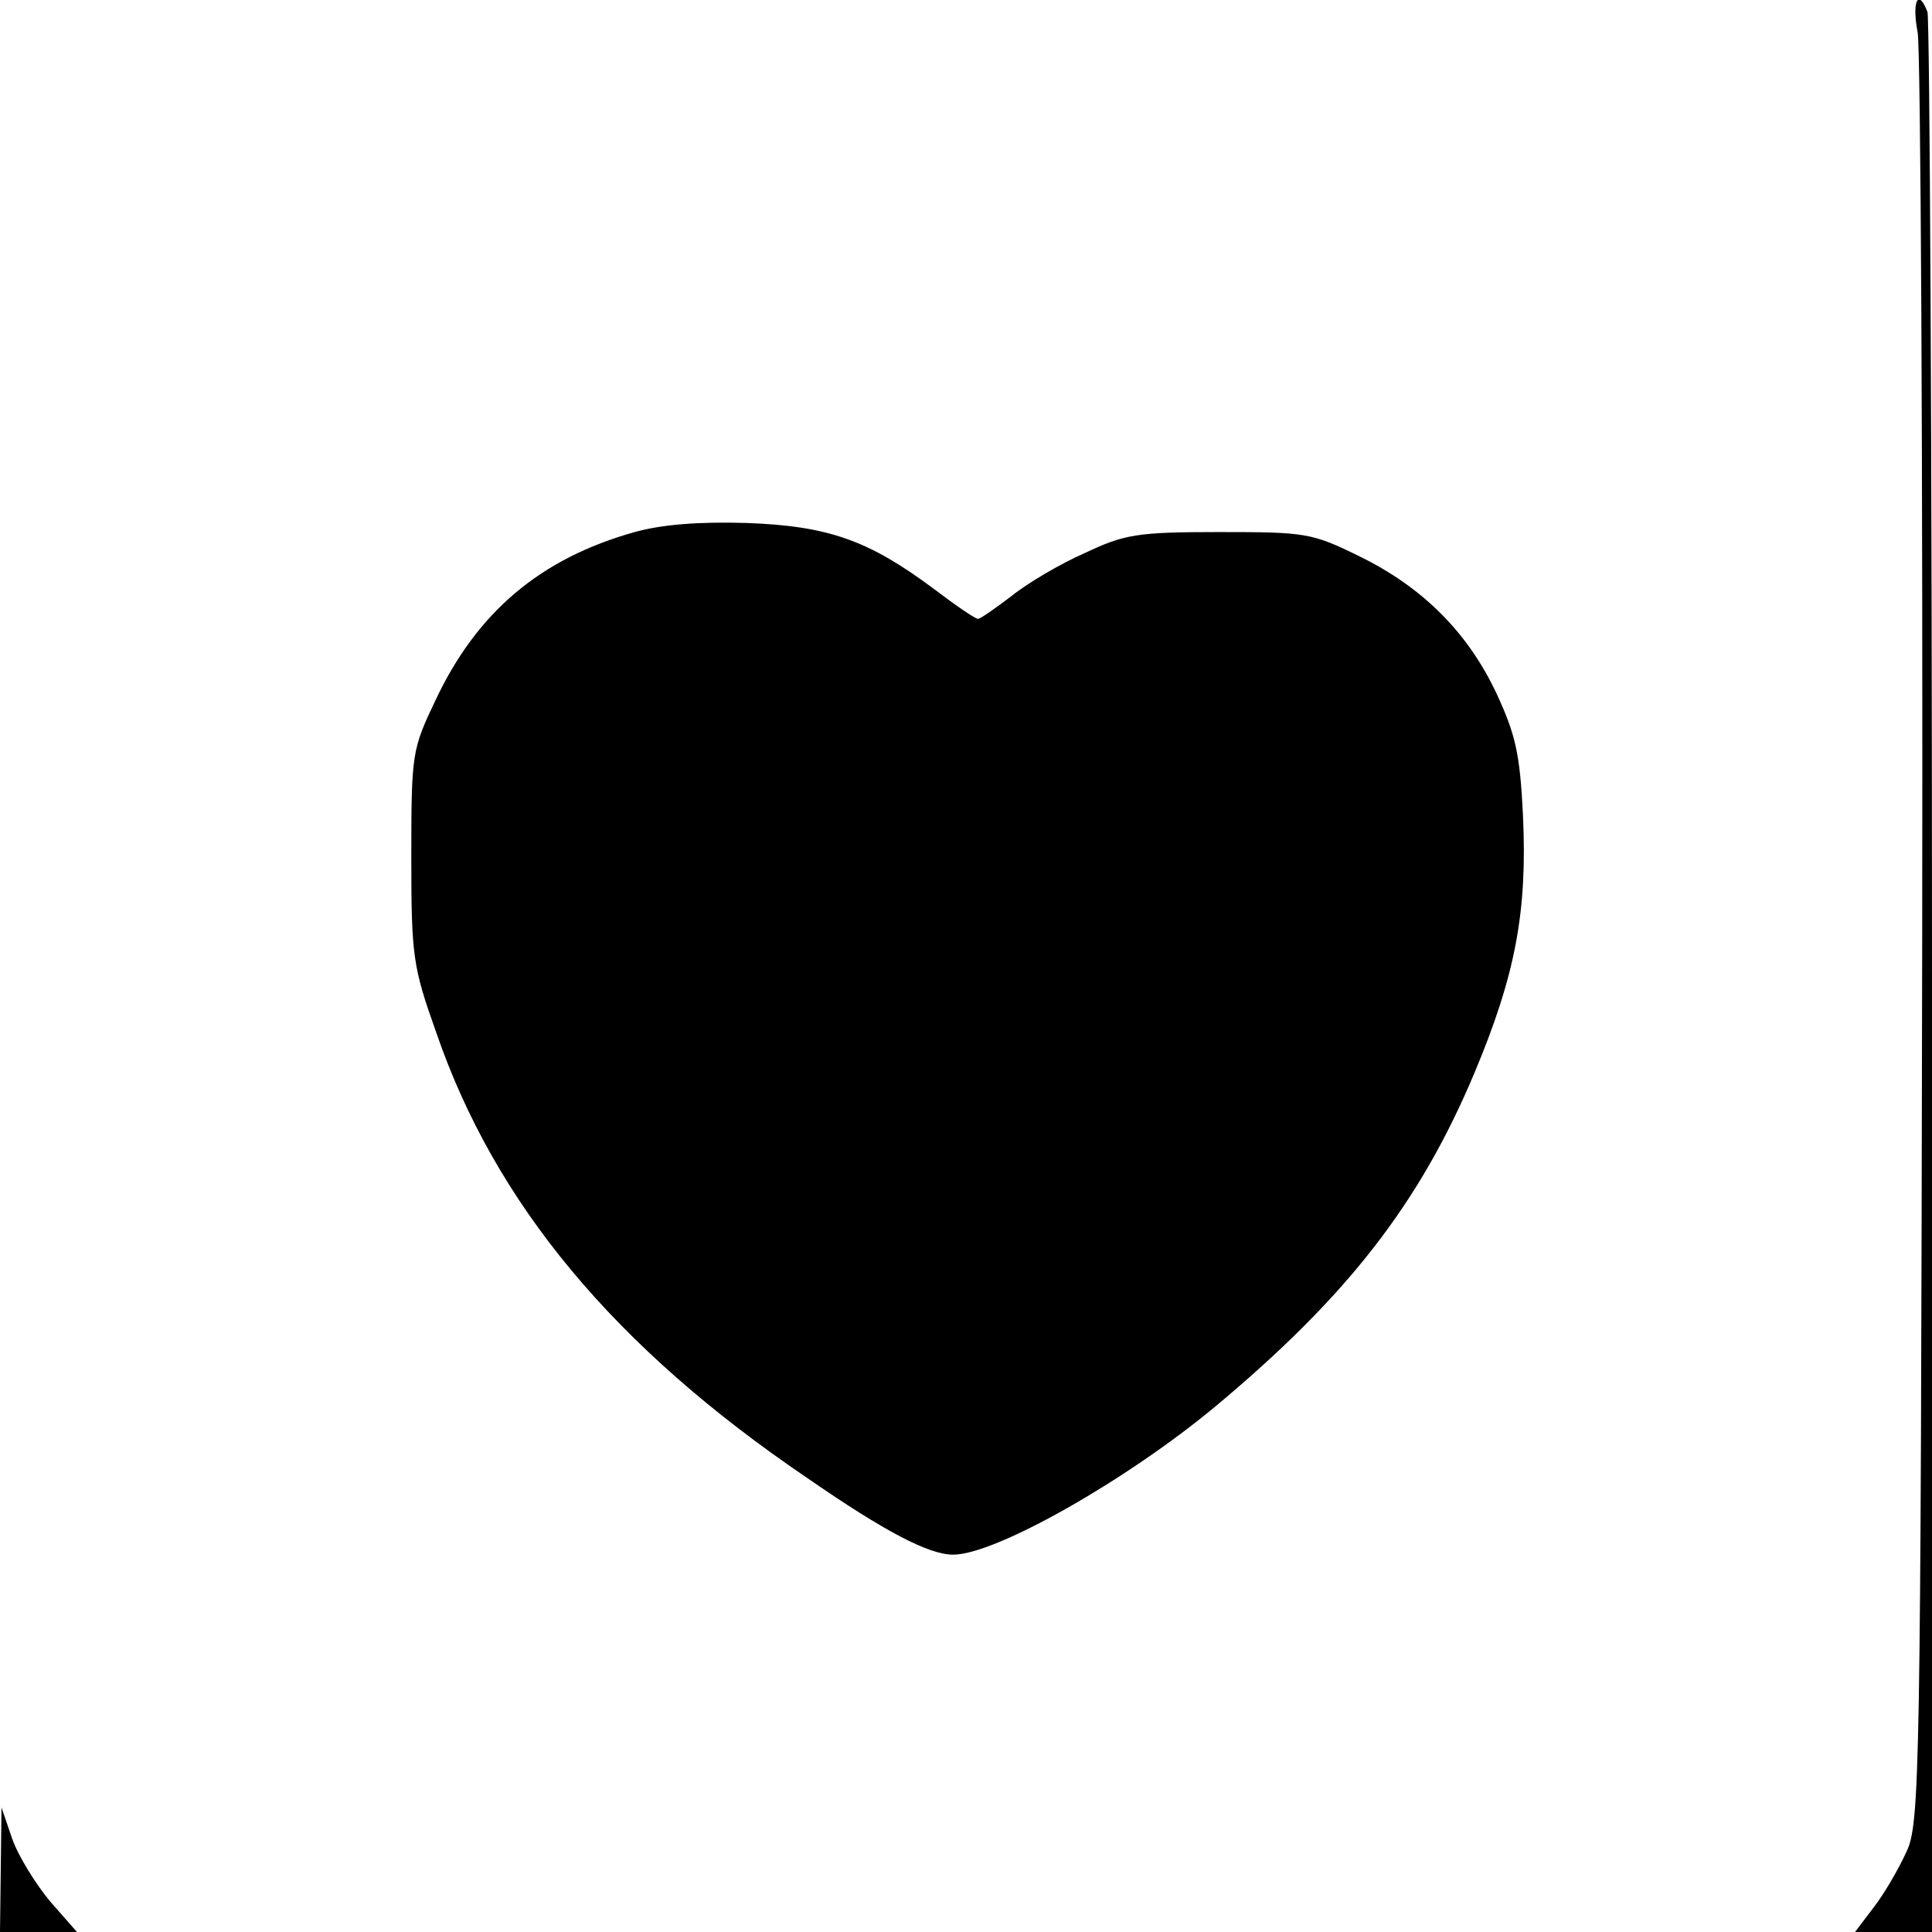
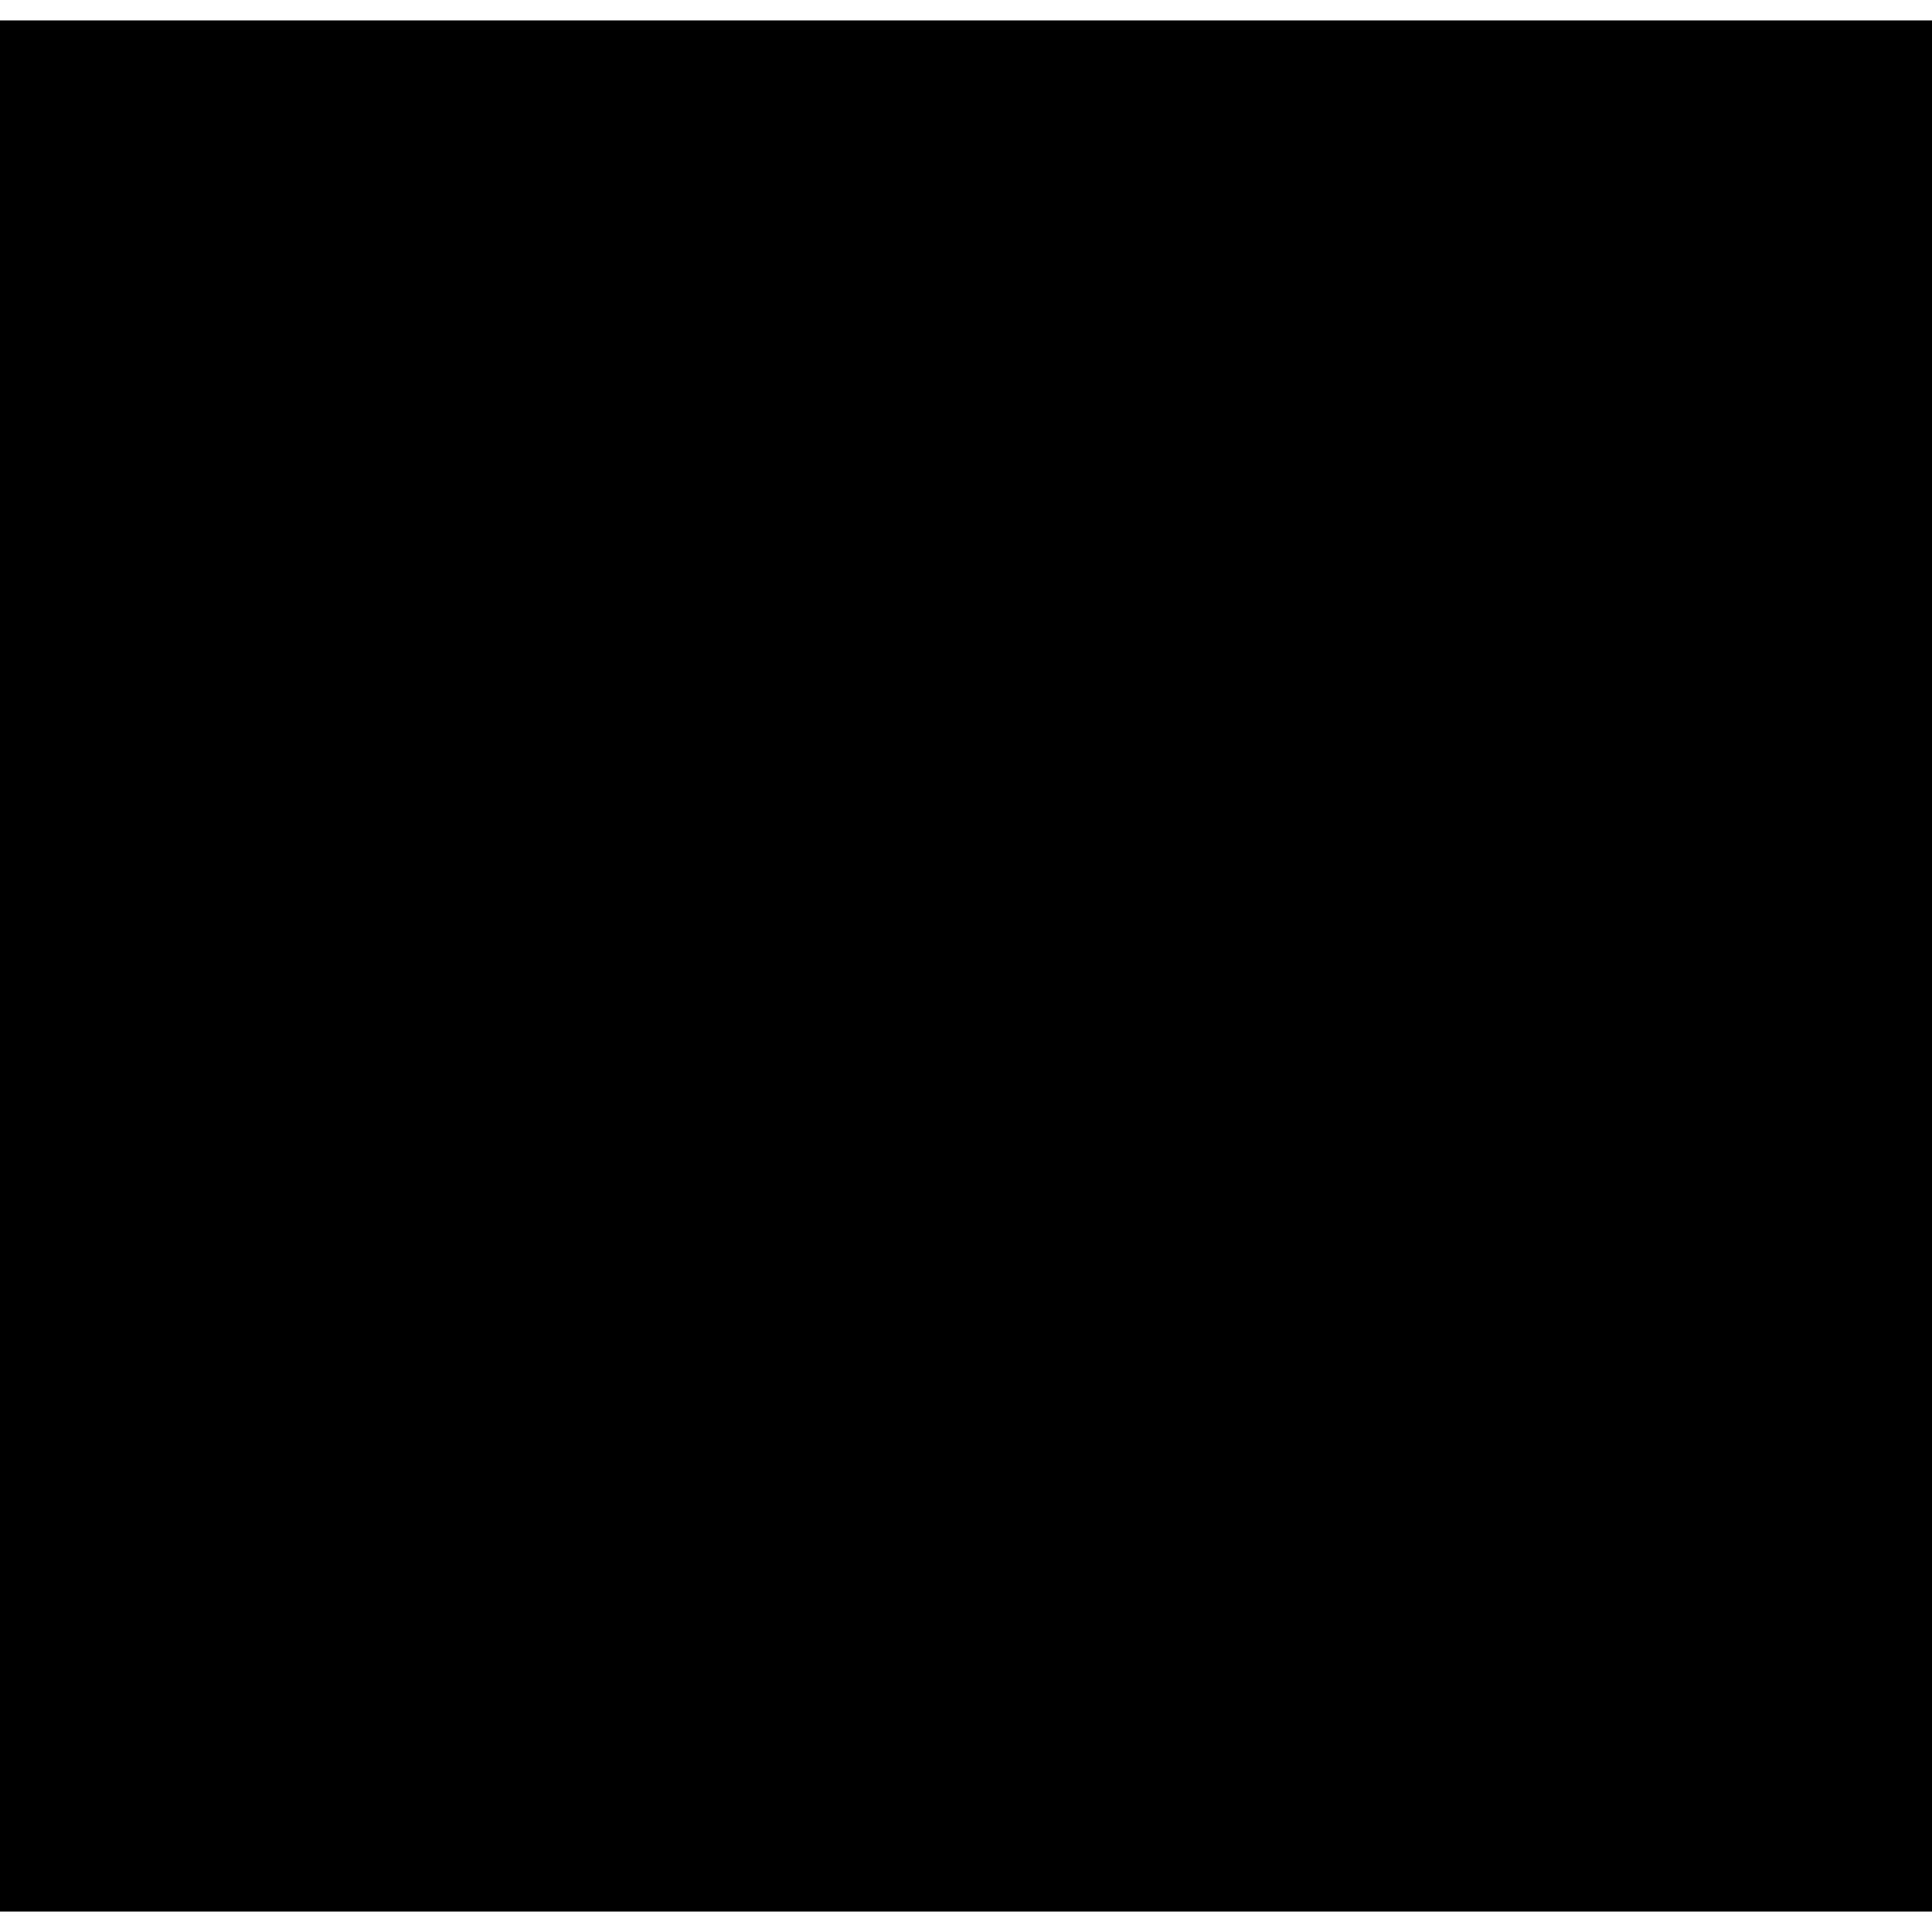
- <svg xmlns="http://www.w3.org/2000/svg" version="1.0" width="256pt" height="256pt" viewBox="0 0 256 256" preserveAspectRatio="xMidYMid meet">
-   <g transform="translate(0,256) scale(0.1,-0.1)" fill="#000000" stroke="none">
-     <path d="M2541 2517 c4 -23 7 -566 6 -1207 -2 -1105 -3 -1167 -21 -1204 -10 -22 -29 -55 -43 -73 l-25 -33 51 0 51 0 0 1264 c0 695 -3 1271 -6 1280 -12 32 -21 15 -13 -27z" />
-     <path d="M841 1855 c-125 -35 -209 -106 -264 -223 -31 -65 -32 -70 -32 -207 0 -132 2 -146 33 -233 78 -227 236 -417 491 -590 104 -72 162 -102 194 -102 56 0 229 98 347 196 175 146 271 269 344 443 54 129 70 213 64 341 -4 82 -10 107 -35 161 -38 81 -98 141 -182 182 -63 31 -71 32 -186 32 -109 0 -125 -3 -178 -28 -32 -14 -76 -40 -97 -57 -21 -16 -41 -30 -44 -30 -4 0 -30 18 -59 40 -86 64 -139 83 -247 87 -64 2 -113 -2 -149 -12z" />
-     <path d="M1 83 l-1 -83 51 0 51 0 -36 41 c-19 23 -42 60 -50 83 l-14 41 -1 -82z" />
+ <svg xmlns="http://www.w3.org/2000/svg" version="1.0" width="1512pt" height="1512pt" viewBox="0 0 1512 1512" preserveAspectRatio="xMidYMid meet">
+   <g transform="translate(0,1512) scale(0.1,-0.1)" fill="#000000" stroke="none">
+     <path d="M0 7560 l0 -7400 7560 0 7560 0 0 7400 0 7400 -7560 0 -7560 0 0 -7400z" />
  </g>
</svg>
